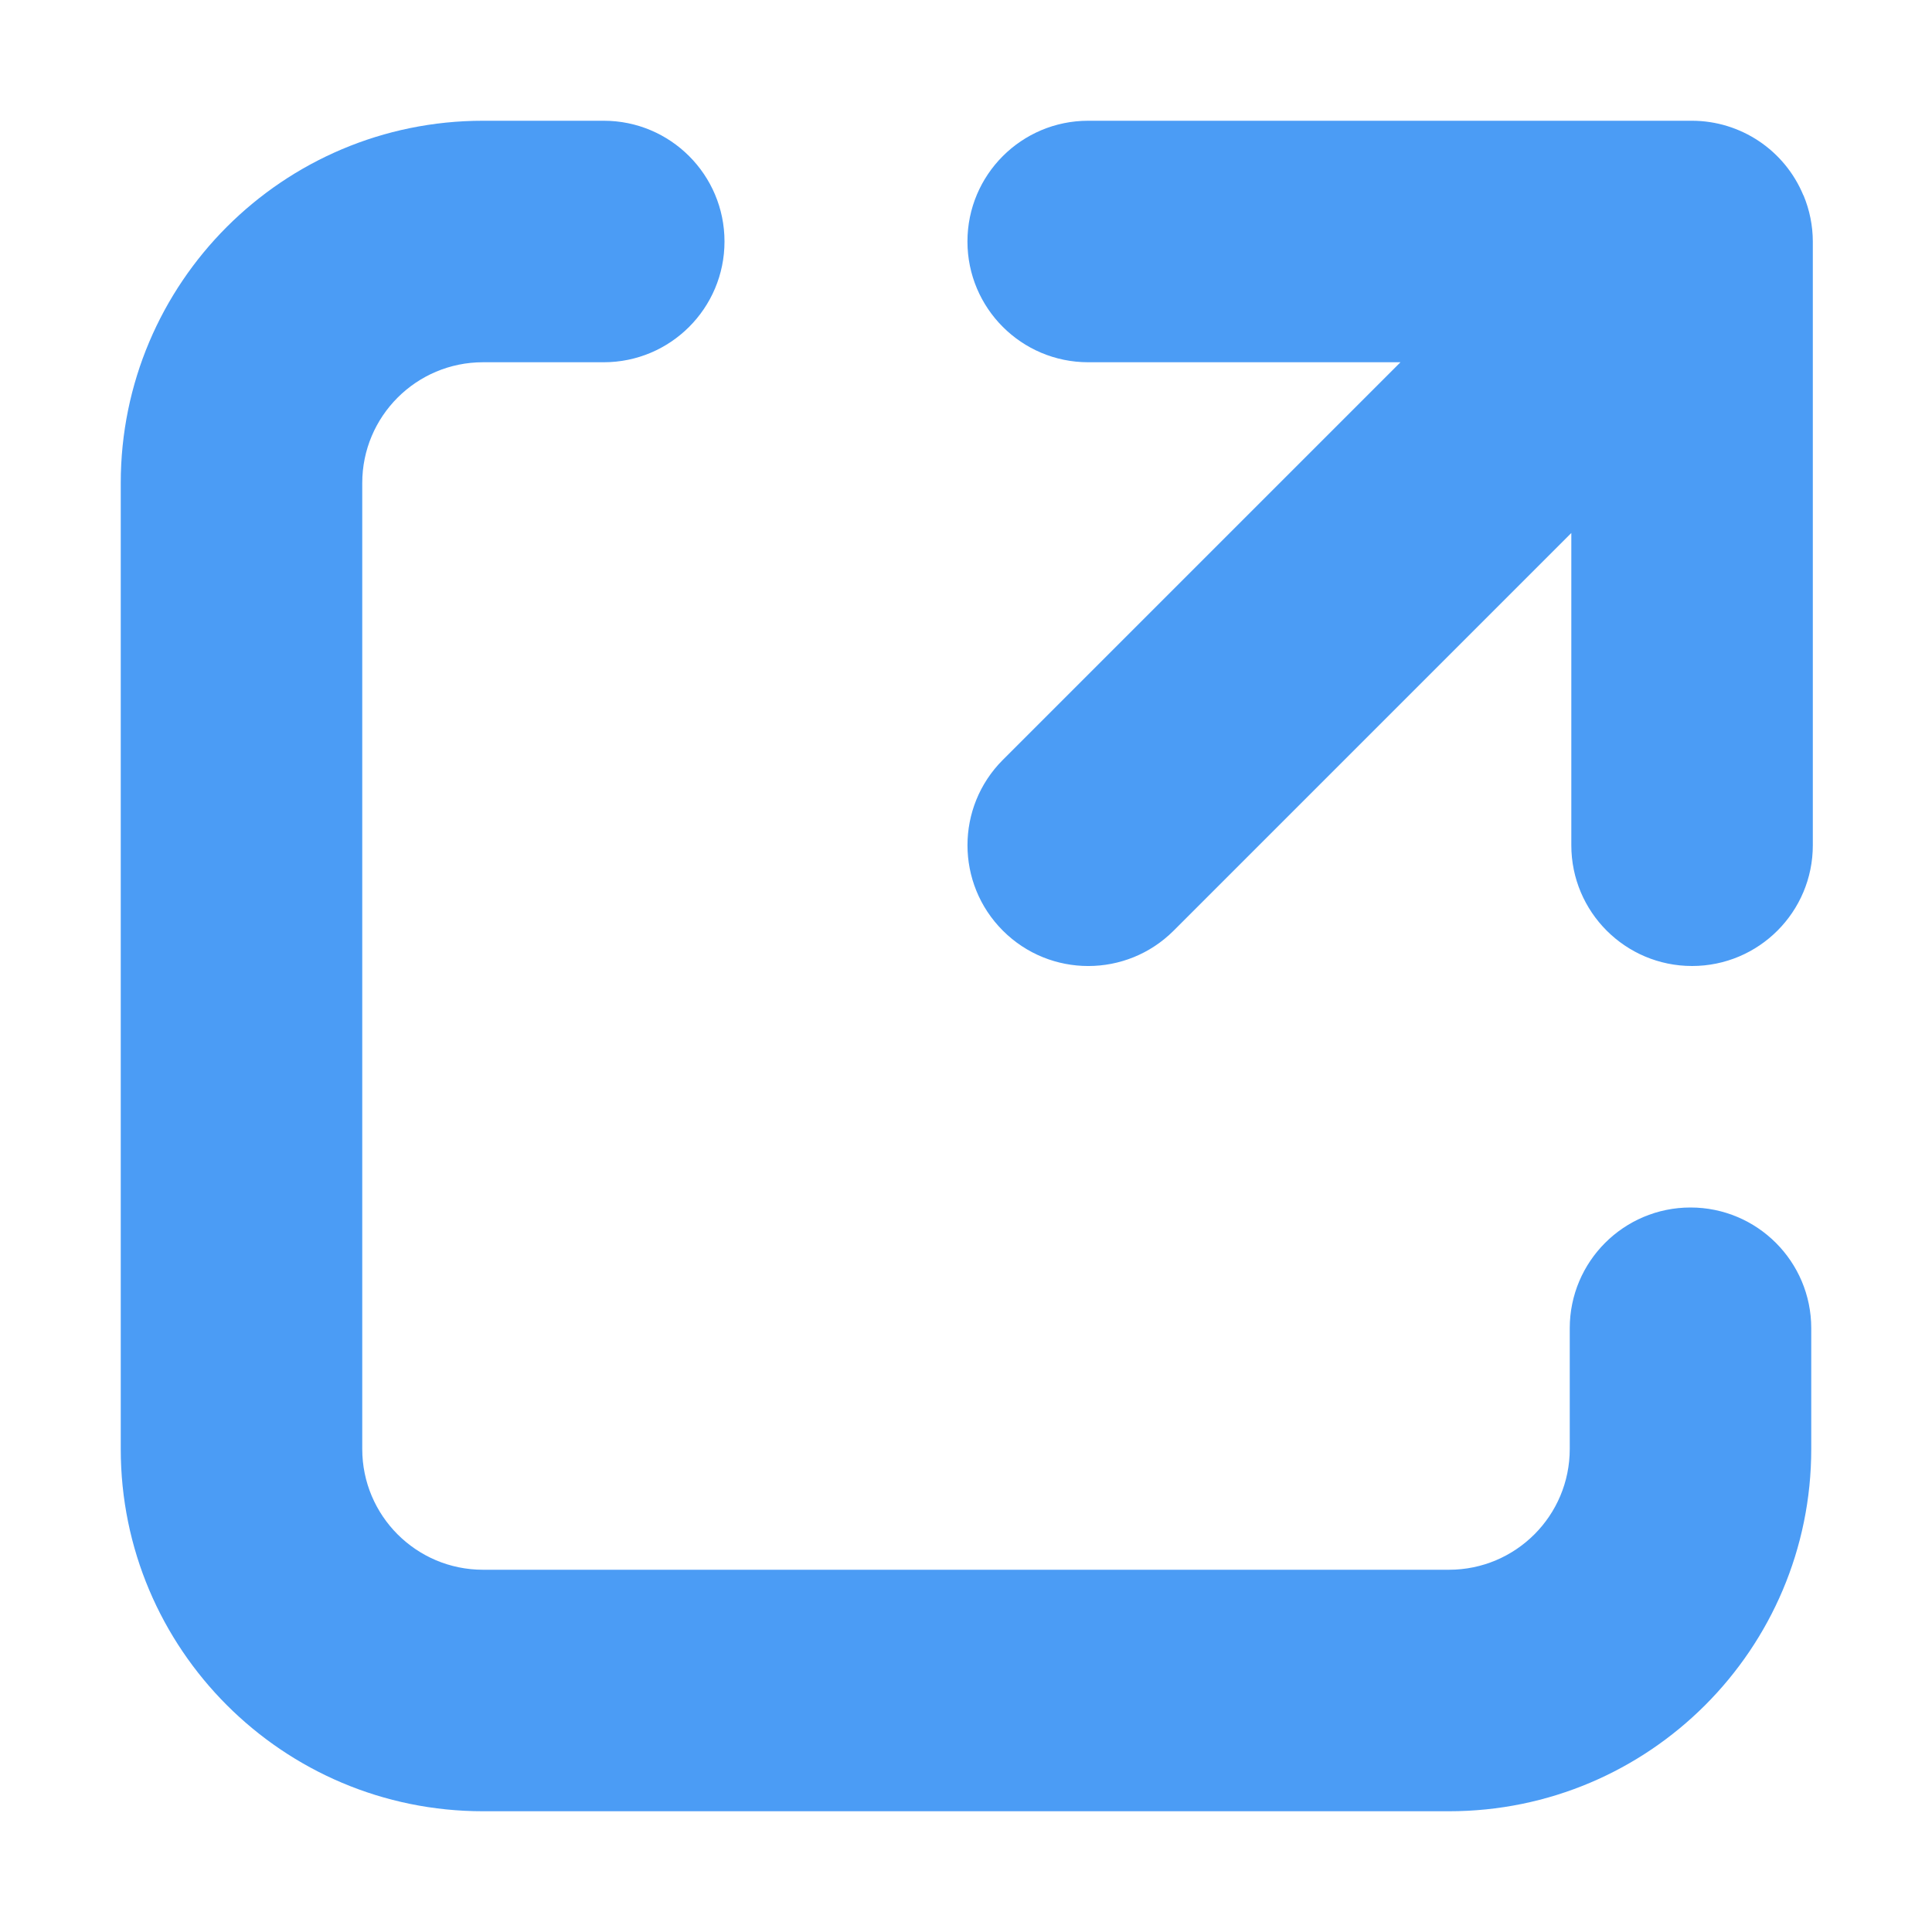
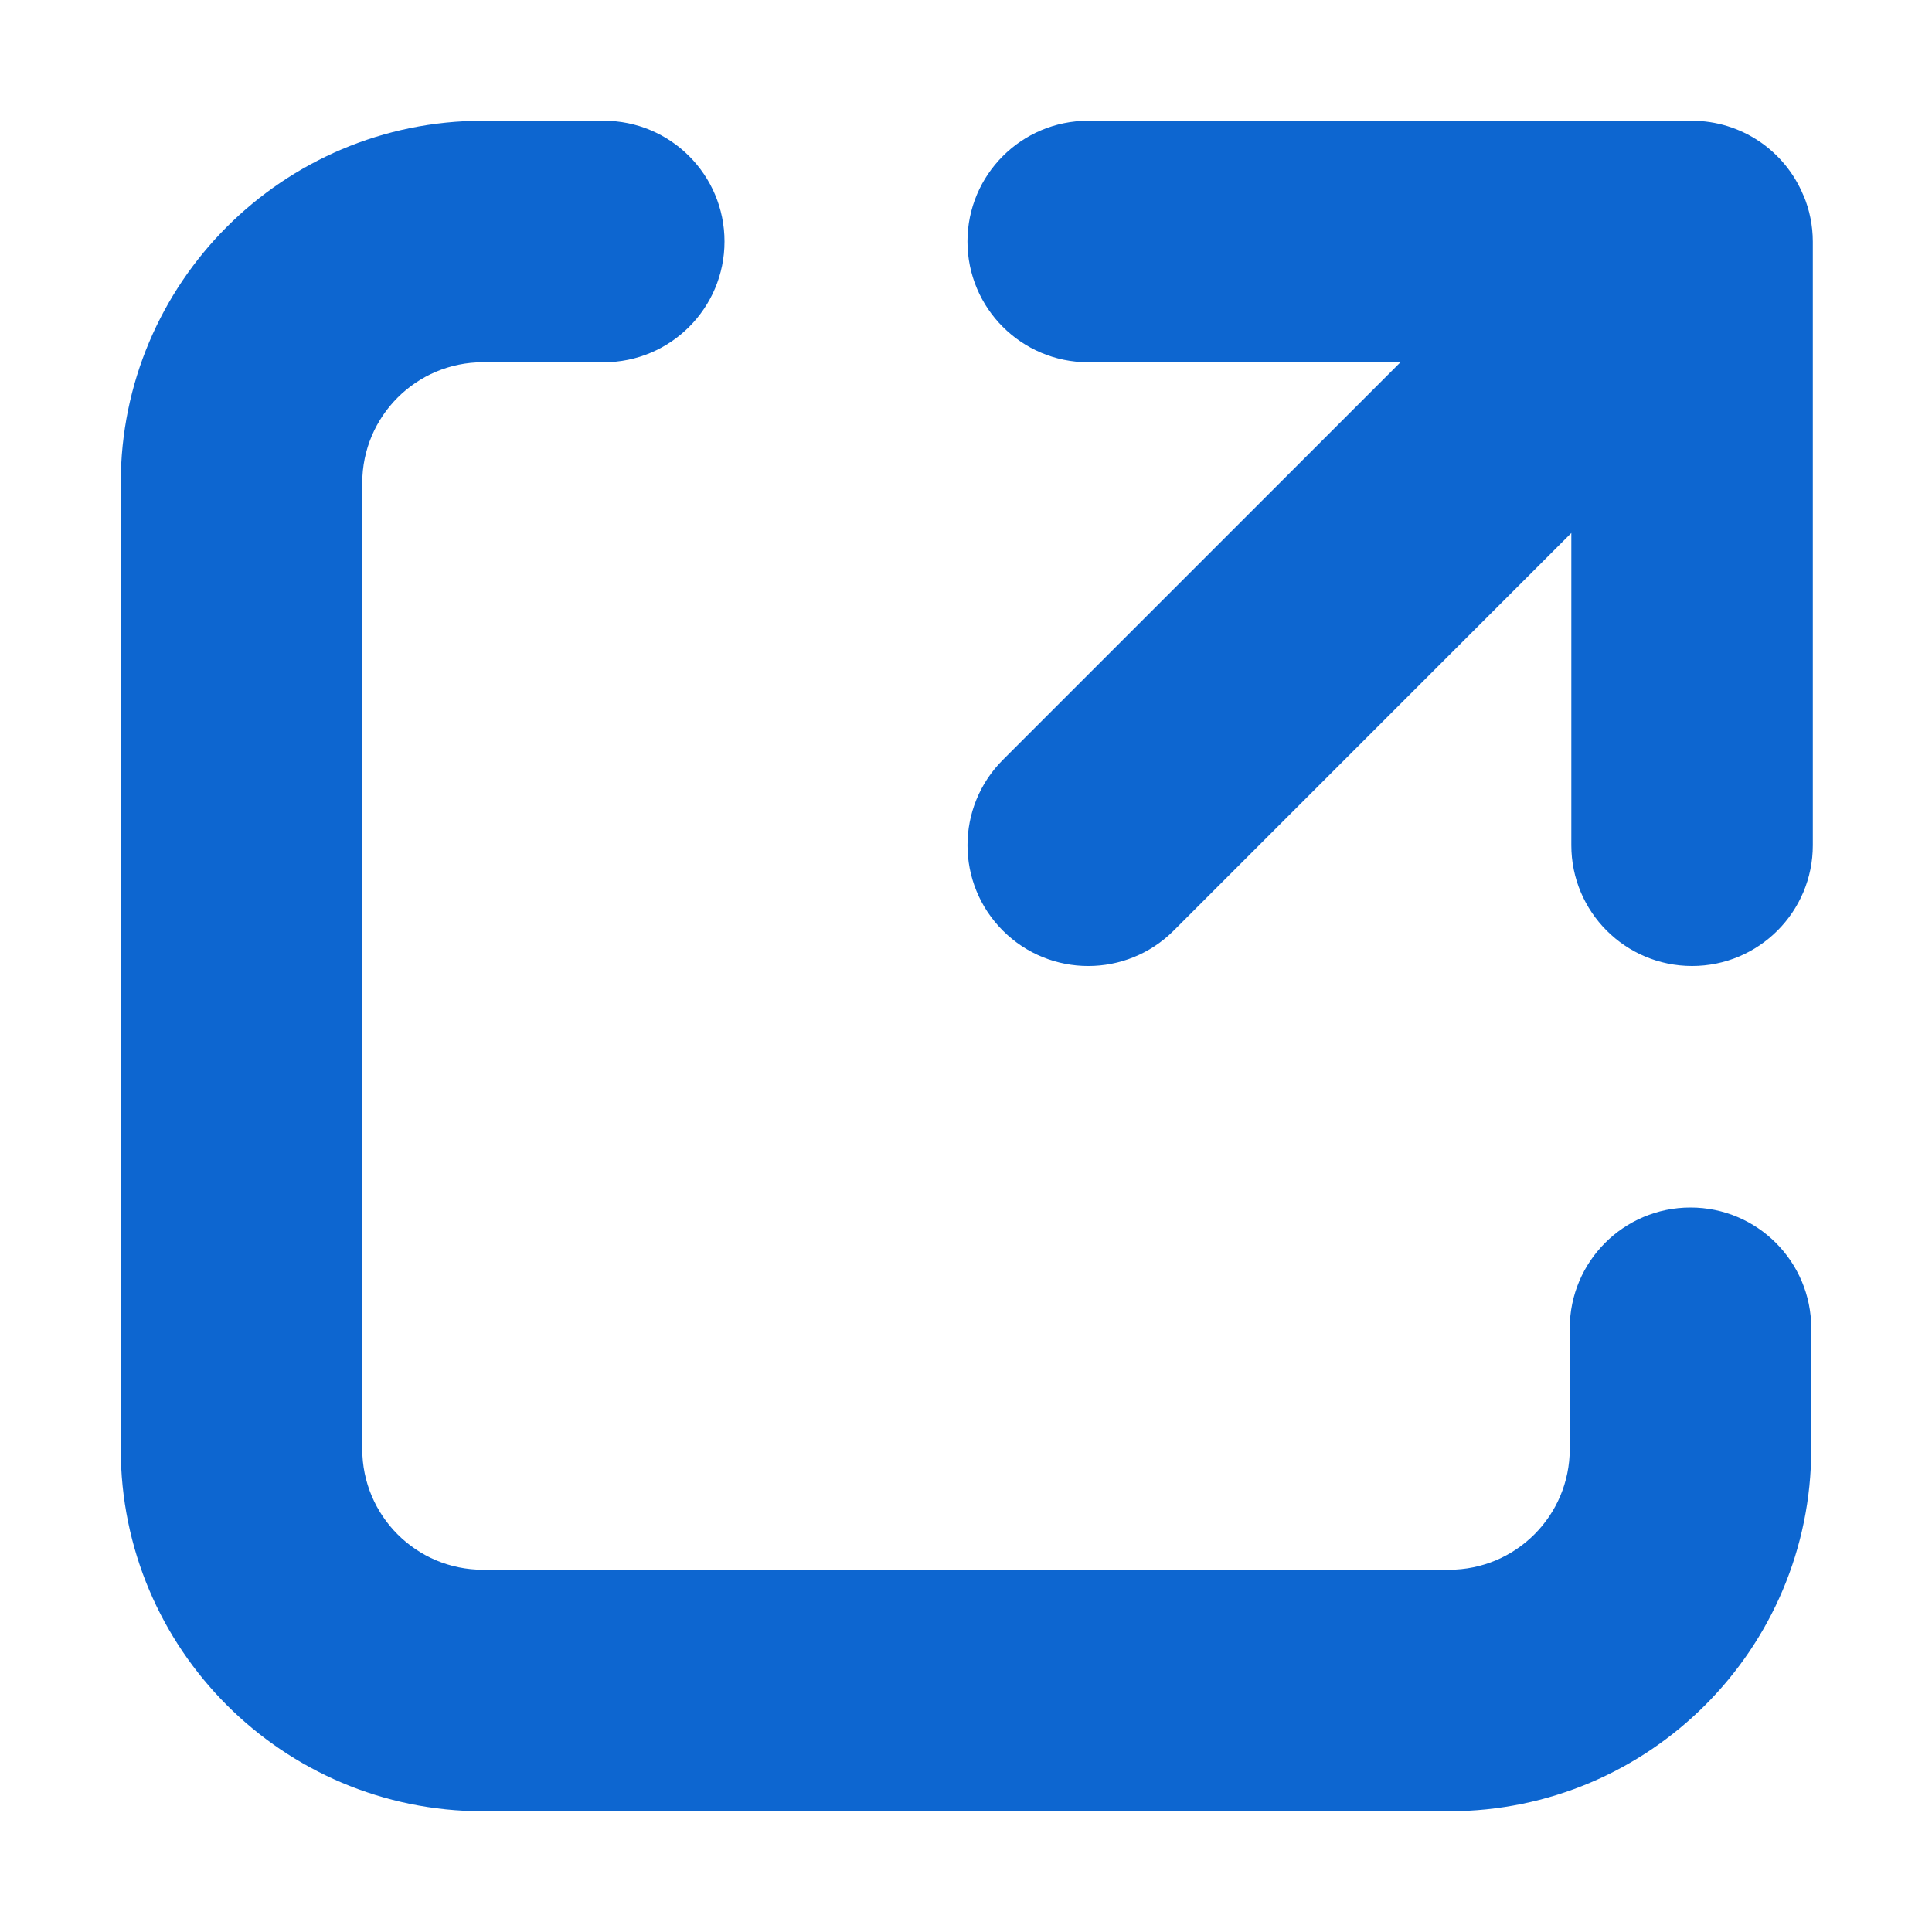
<svg xmlns="http://www.w3.org/2000/svg" width="14" height="14" viewBox="0 0 16 16">
-   <path fill="#4b9cf5" d="M5 1H4a3 3 0 0 0-3 3v8a3 3 0 0 0 3 3h8a3 3 0 0 0 3-3v-1a1 1 0 0 0-2 0v1a1 1 0 0 1-1 1H4a1 1 0 0 1-1-1V4a1 1 0 0 1 1-1h1a1 1 0 1 0 0-2z" />
-   <path fill="#4b9cf5" d="M14.935 1.618A1 1 0 0 0 14.012 1h-5a1 1 0 1 0 0 2h2.586L8.305 6.293A1 1 0 1 0 9.72 7.707l3.293-3.293V7a1 1 0 1 0 2 0V2a1 1 0 0 0-.077-.382z" />
+   <path fill="#0d66d0" d="M5 1H4a3 3 0 0 0-3 3v8a3 3 0 0 0 3 3h8a3 3 0 0 0 3-3v-1a1 1 0 0 0-2 0v1a1 1 0 0 1-1 1H4a1 1 0 0 1-1-1V4a1 1 0 0 1 1-1h1a1 1 0 1 0 0-2z" />
+   <path fill="#0d66d0" d="M14.935 1.618A1 1 0 0 0 14.012 1h-5a1 1 0 1 0 0 2h2.586L8.305 6.293A1 1 0 1 0 9.72 7.707l3.293-3.293V7a1 1 0 1 0 2 0V2a1 1 0 0 0-.077-.382z" />
</svg>
